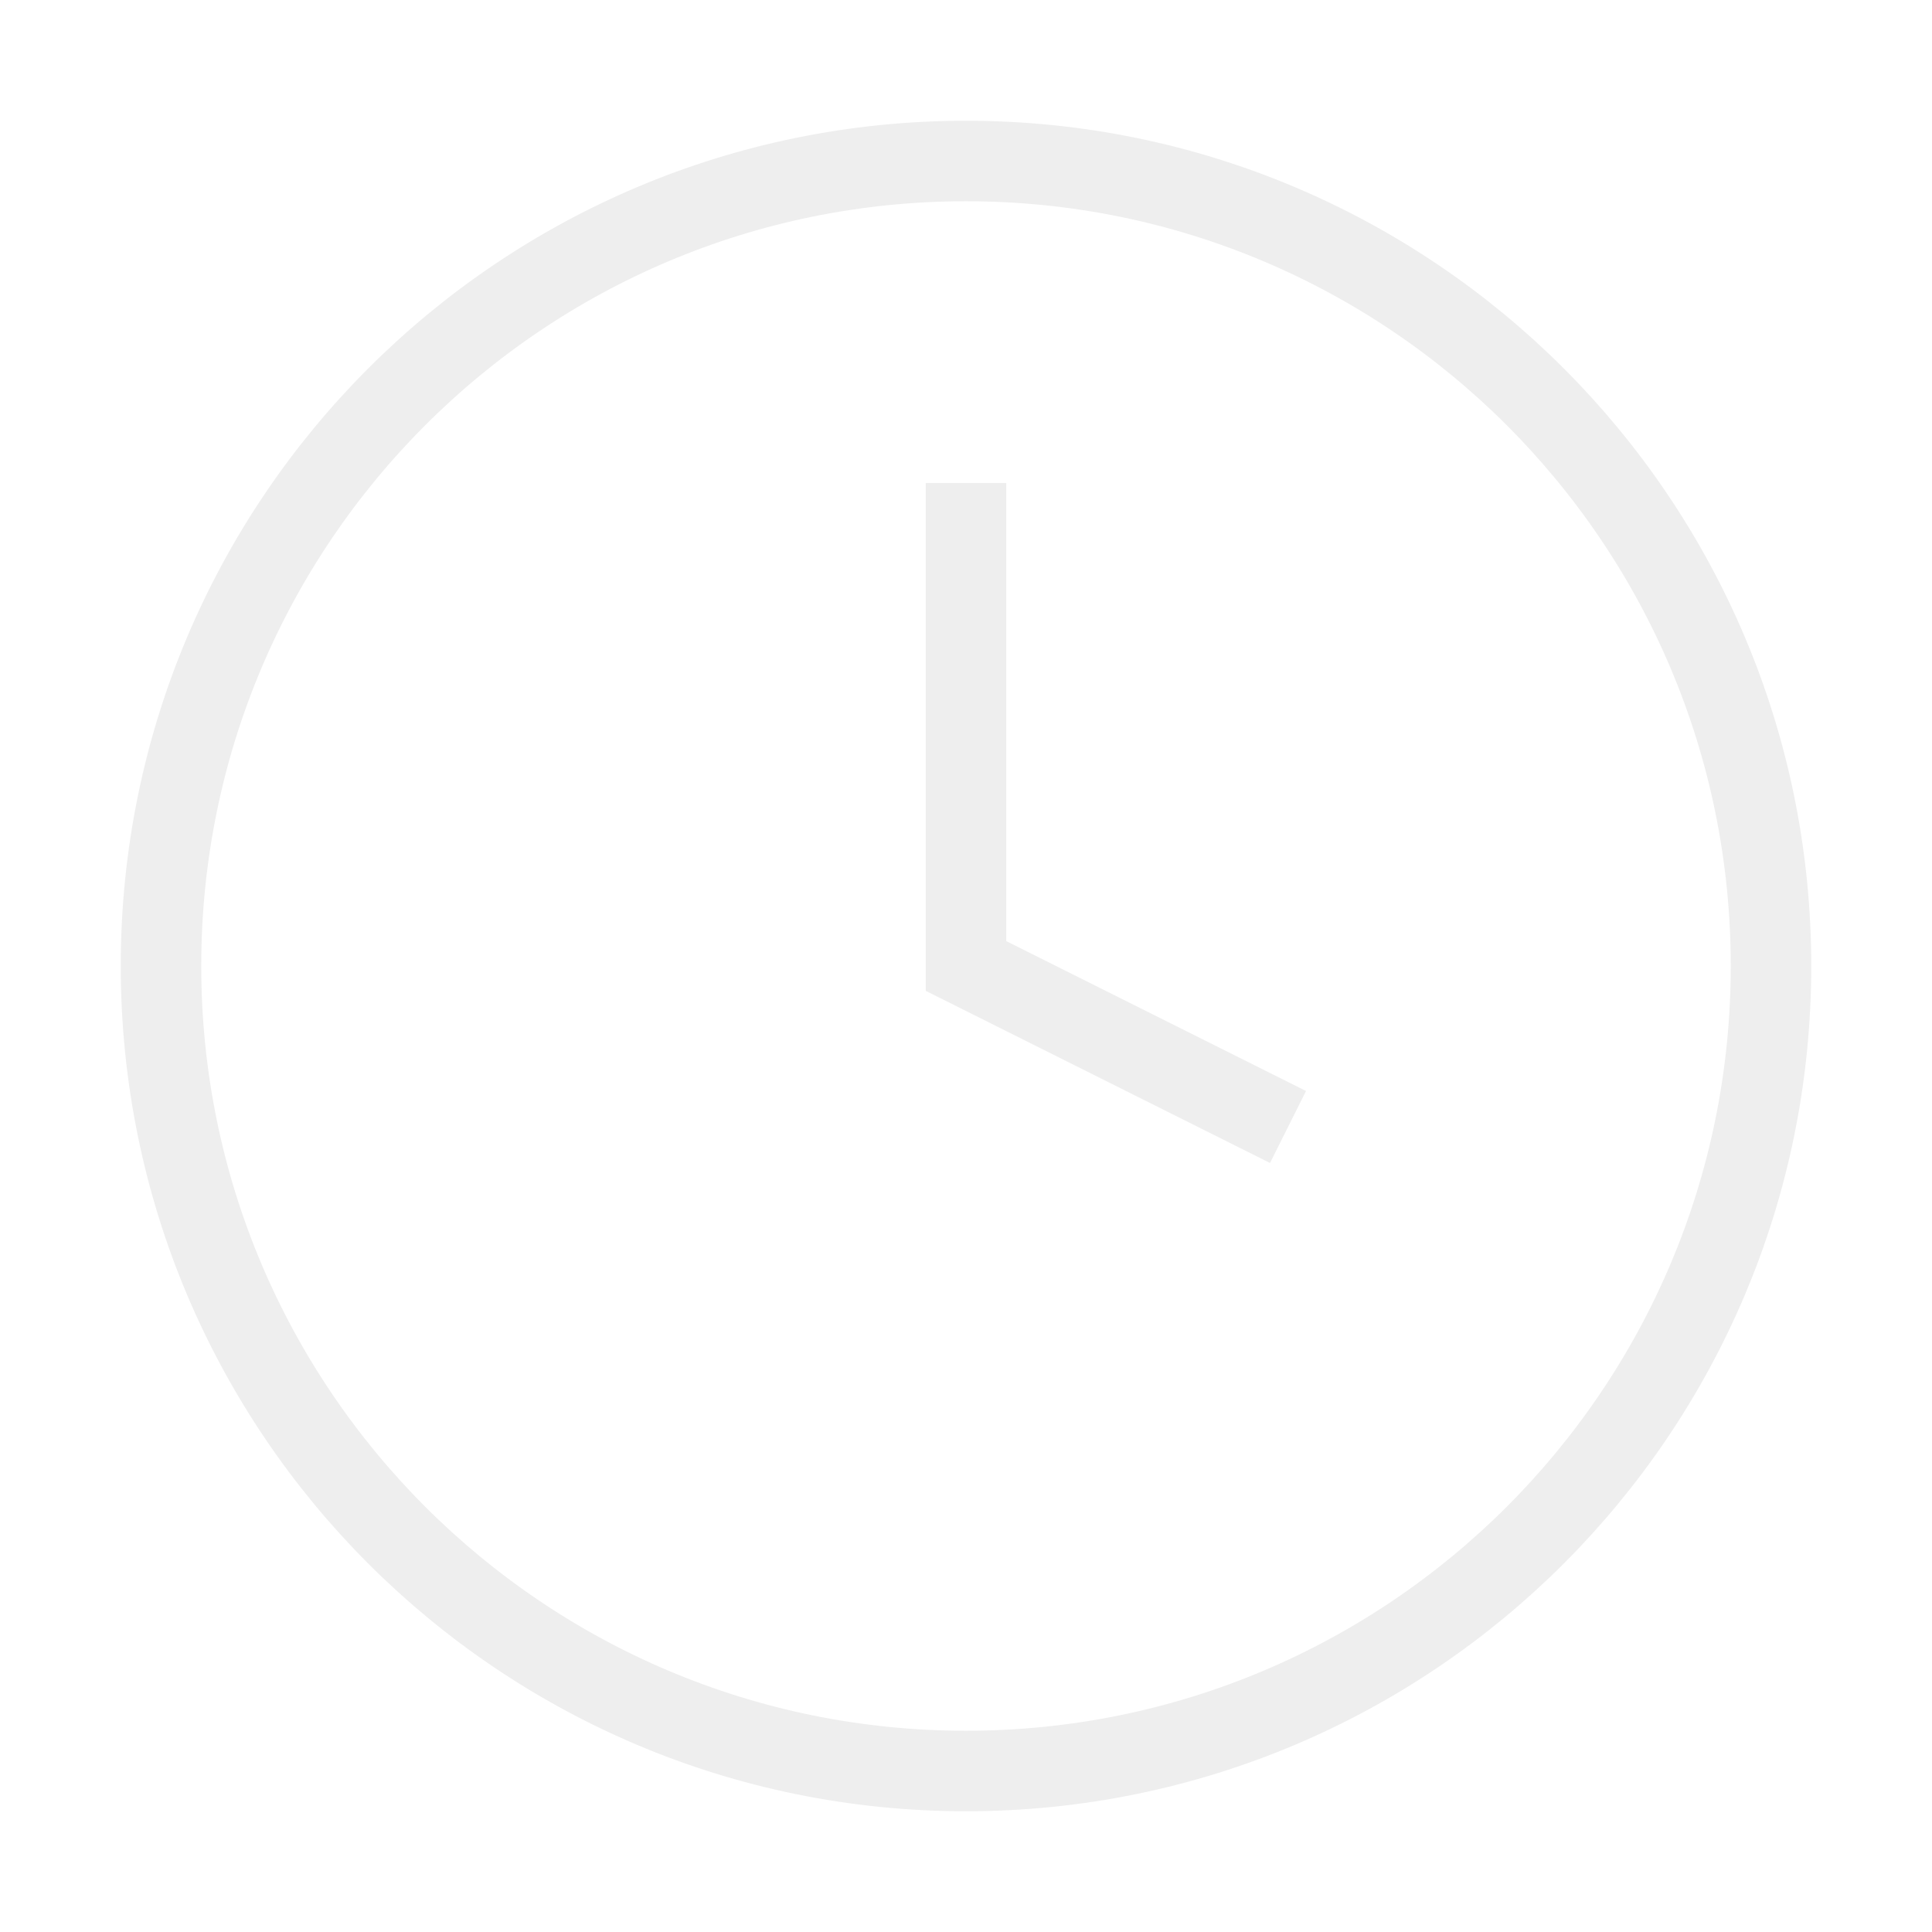
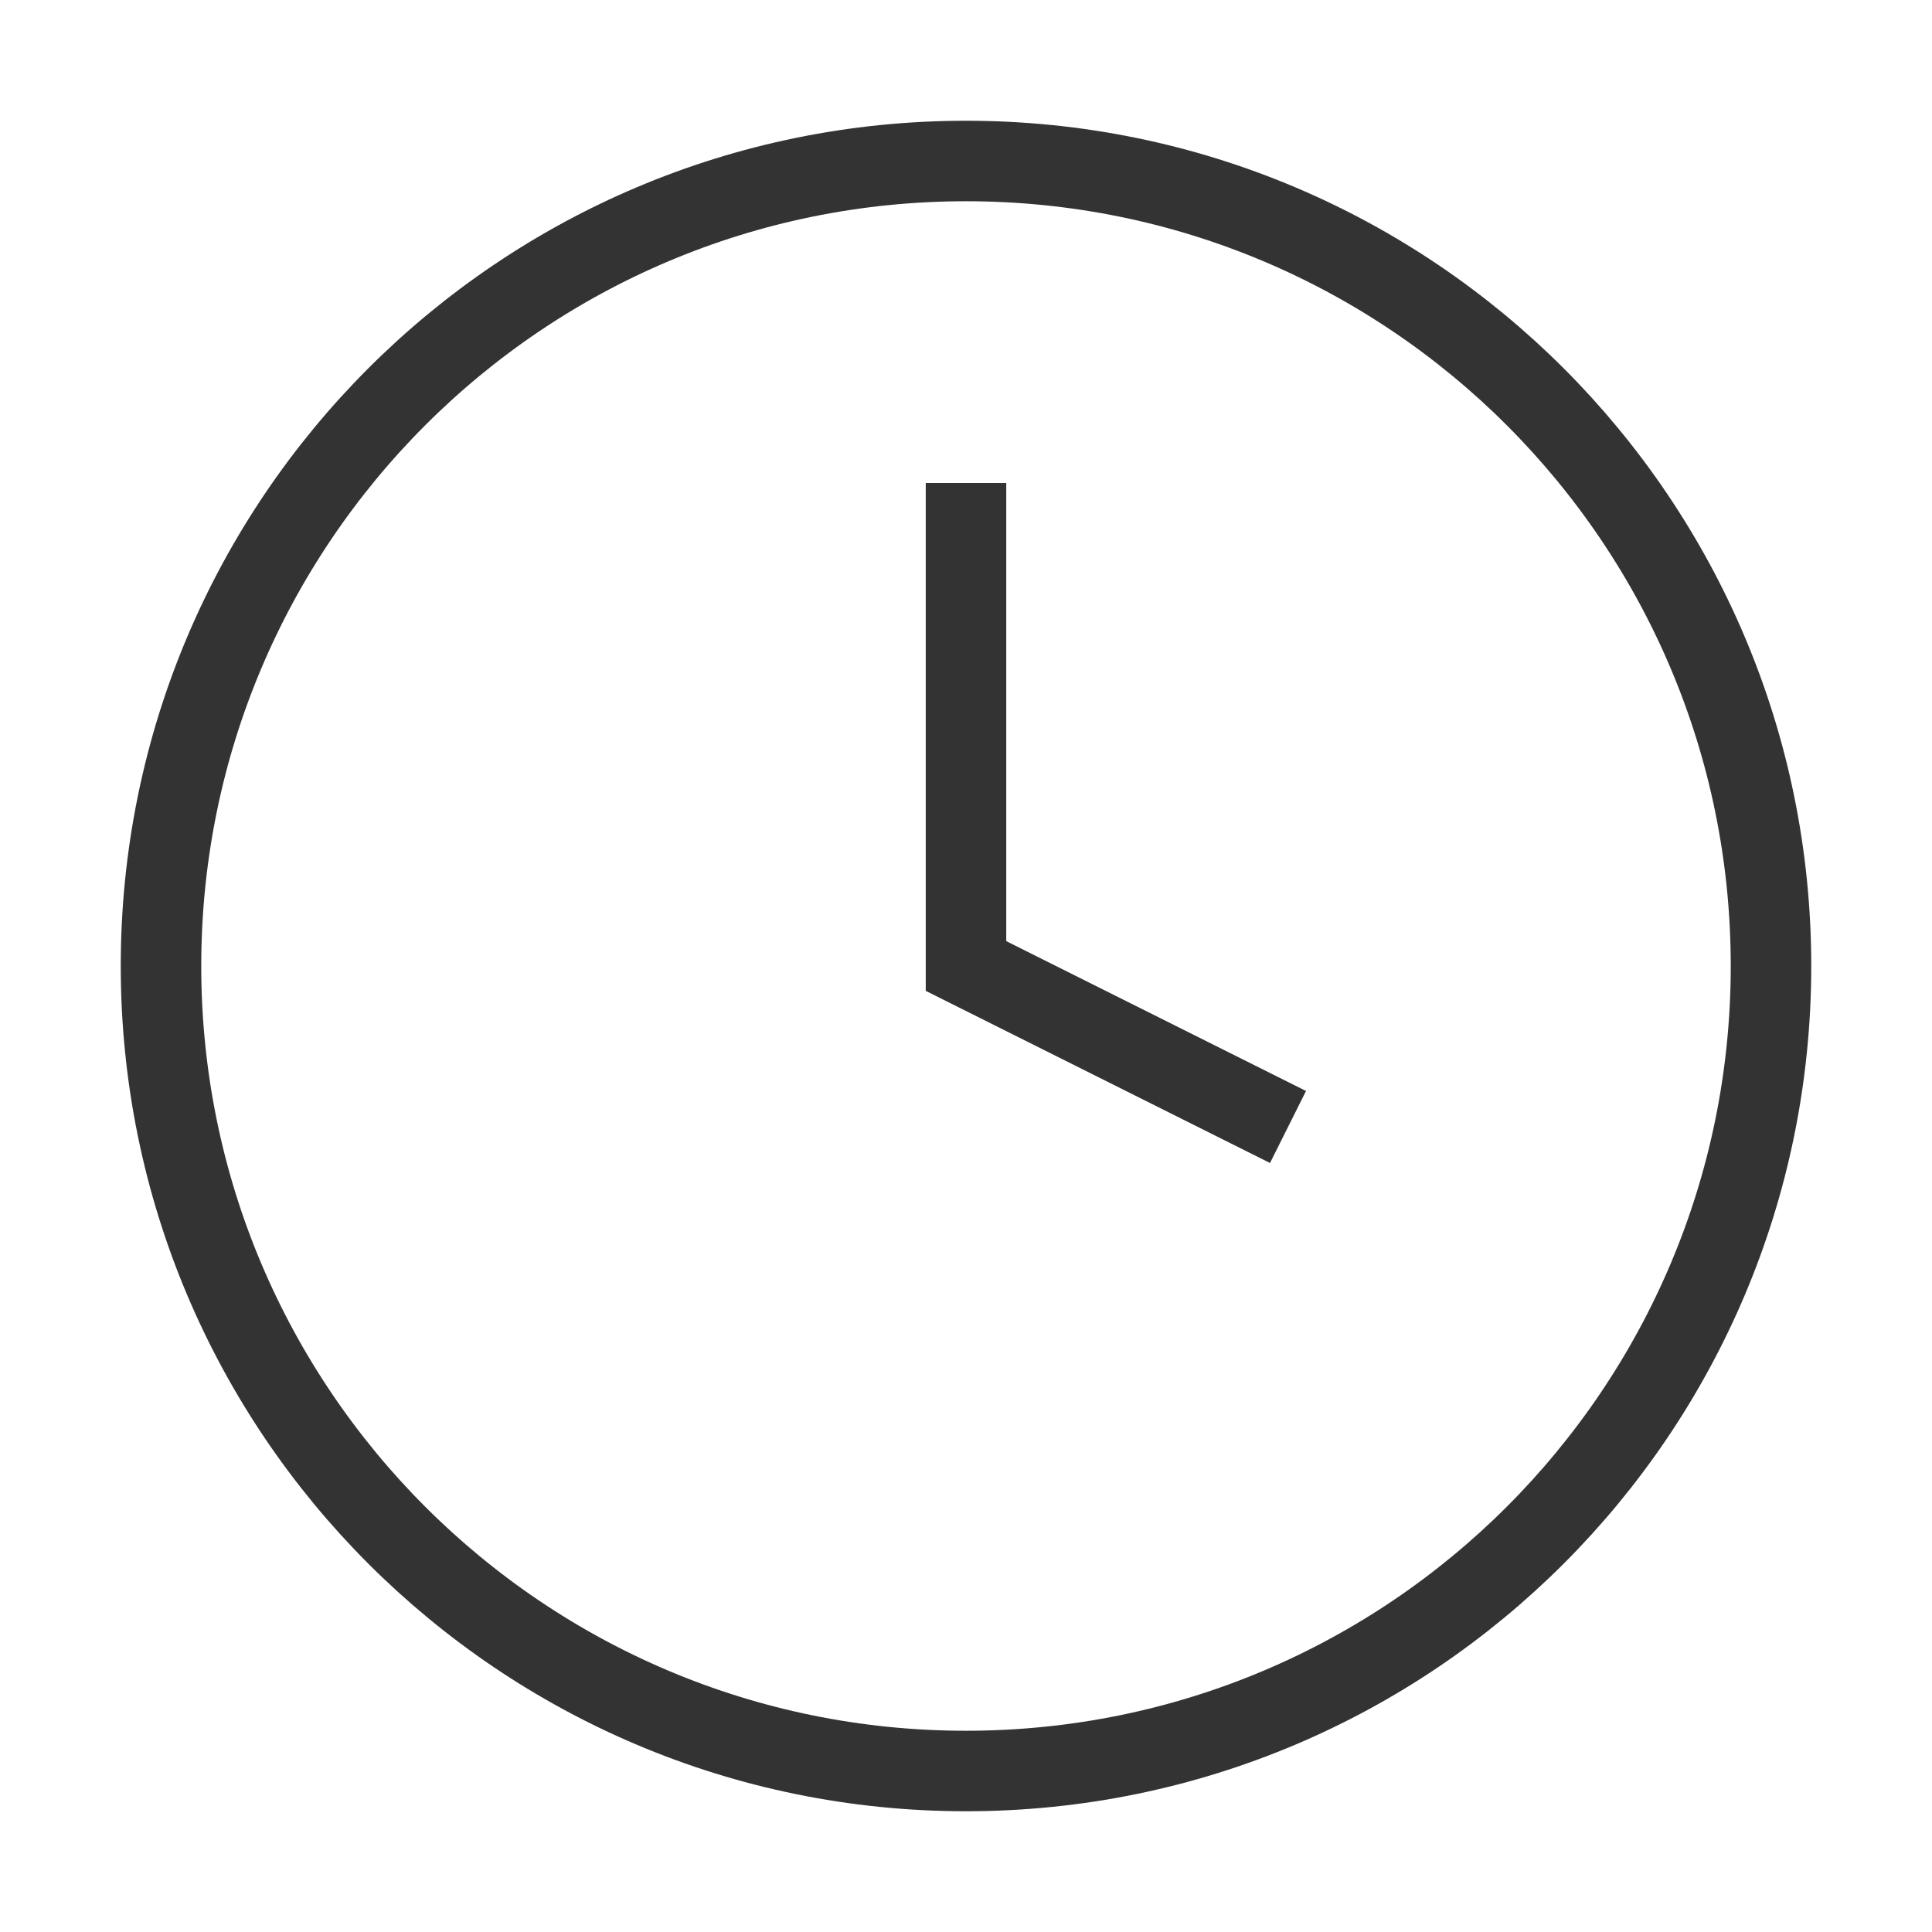
- <svg xmlns="http://www.w3.org/2000/svg" viewBox="0 0 24 24" fill="none" stroke="#eeeeee" strokeWidth="2" strokeLinecap="round" strokeLinejoin="round">
+ <svg xmlns="http://www.w3.org/2000/svg" viewBox="0 0 24 24" fill="none" stroke="#333333" strokeWidth="2" strokeLinecap="round" strokeLinejoin="round">
  <circle cx="12" cy="12" r="10" />
  <polyline points="12 6 12 12 16 14" />
</svg>
